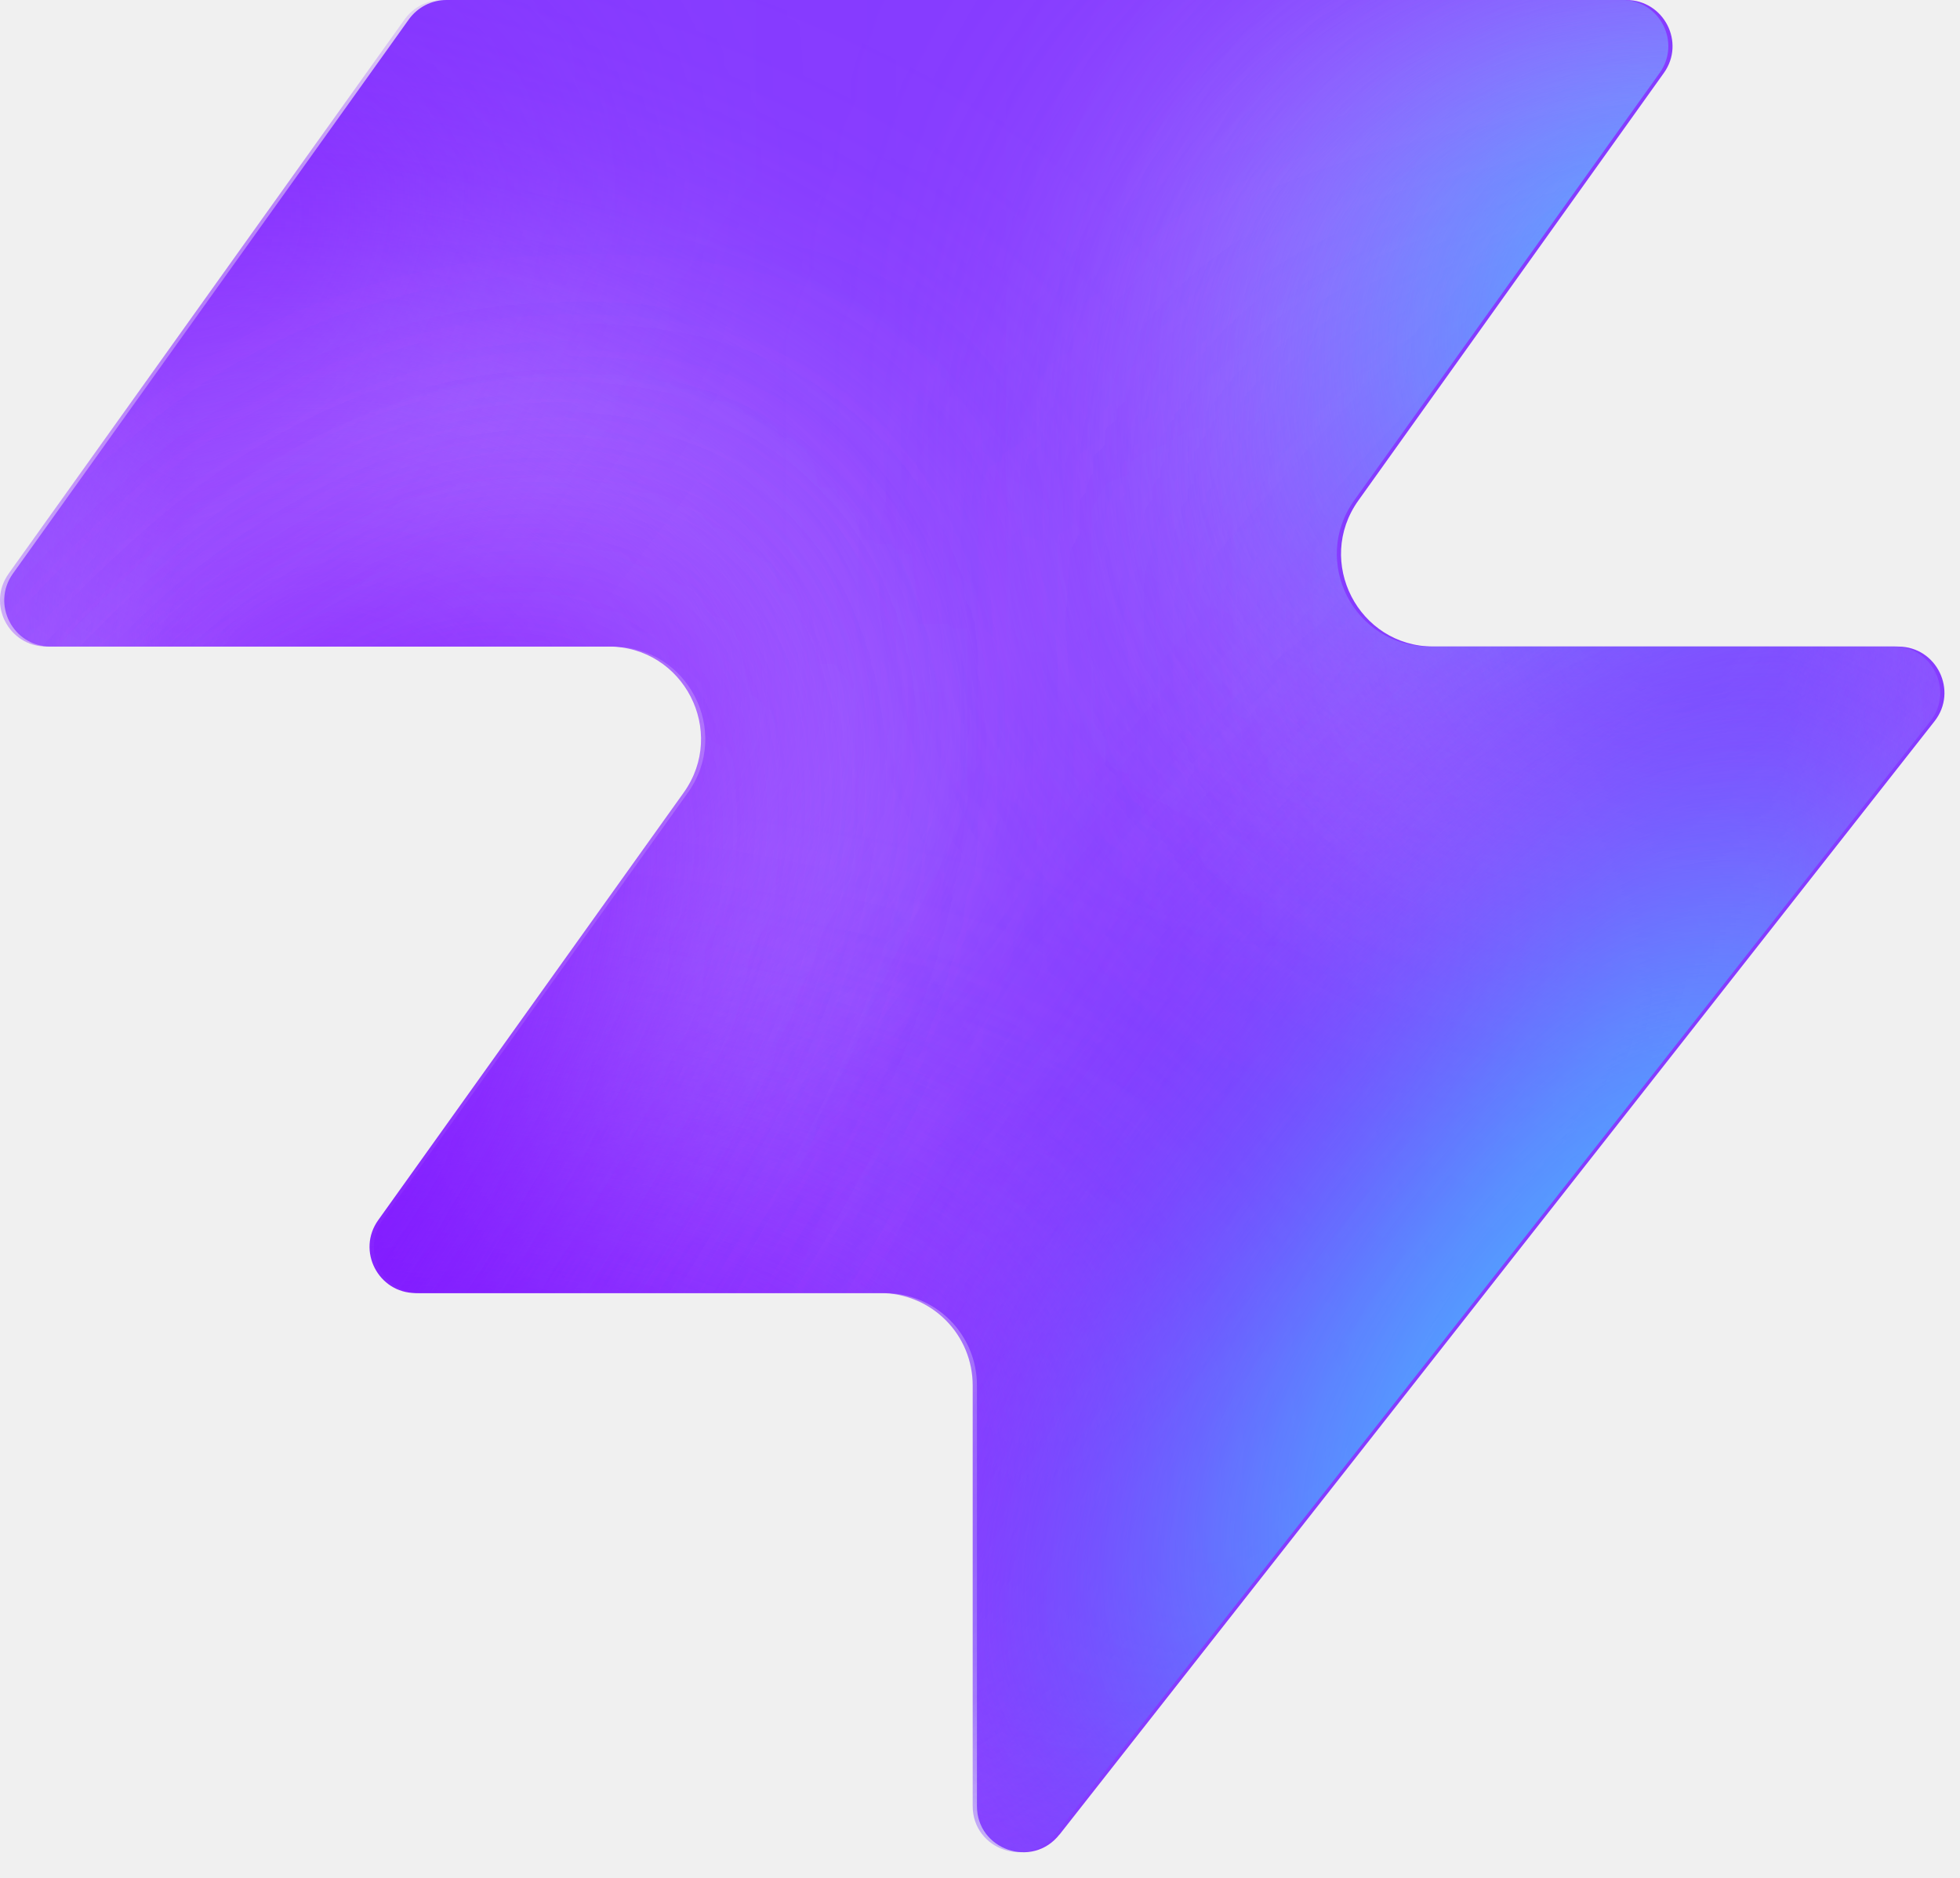
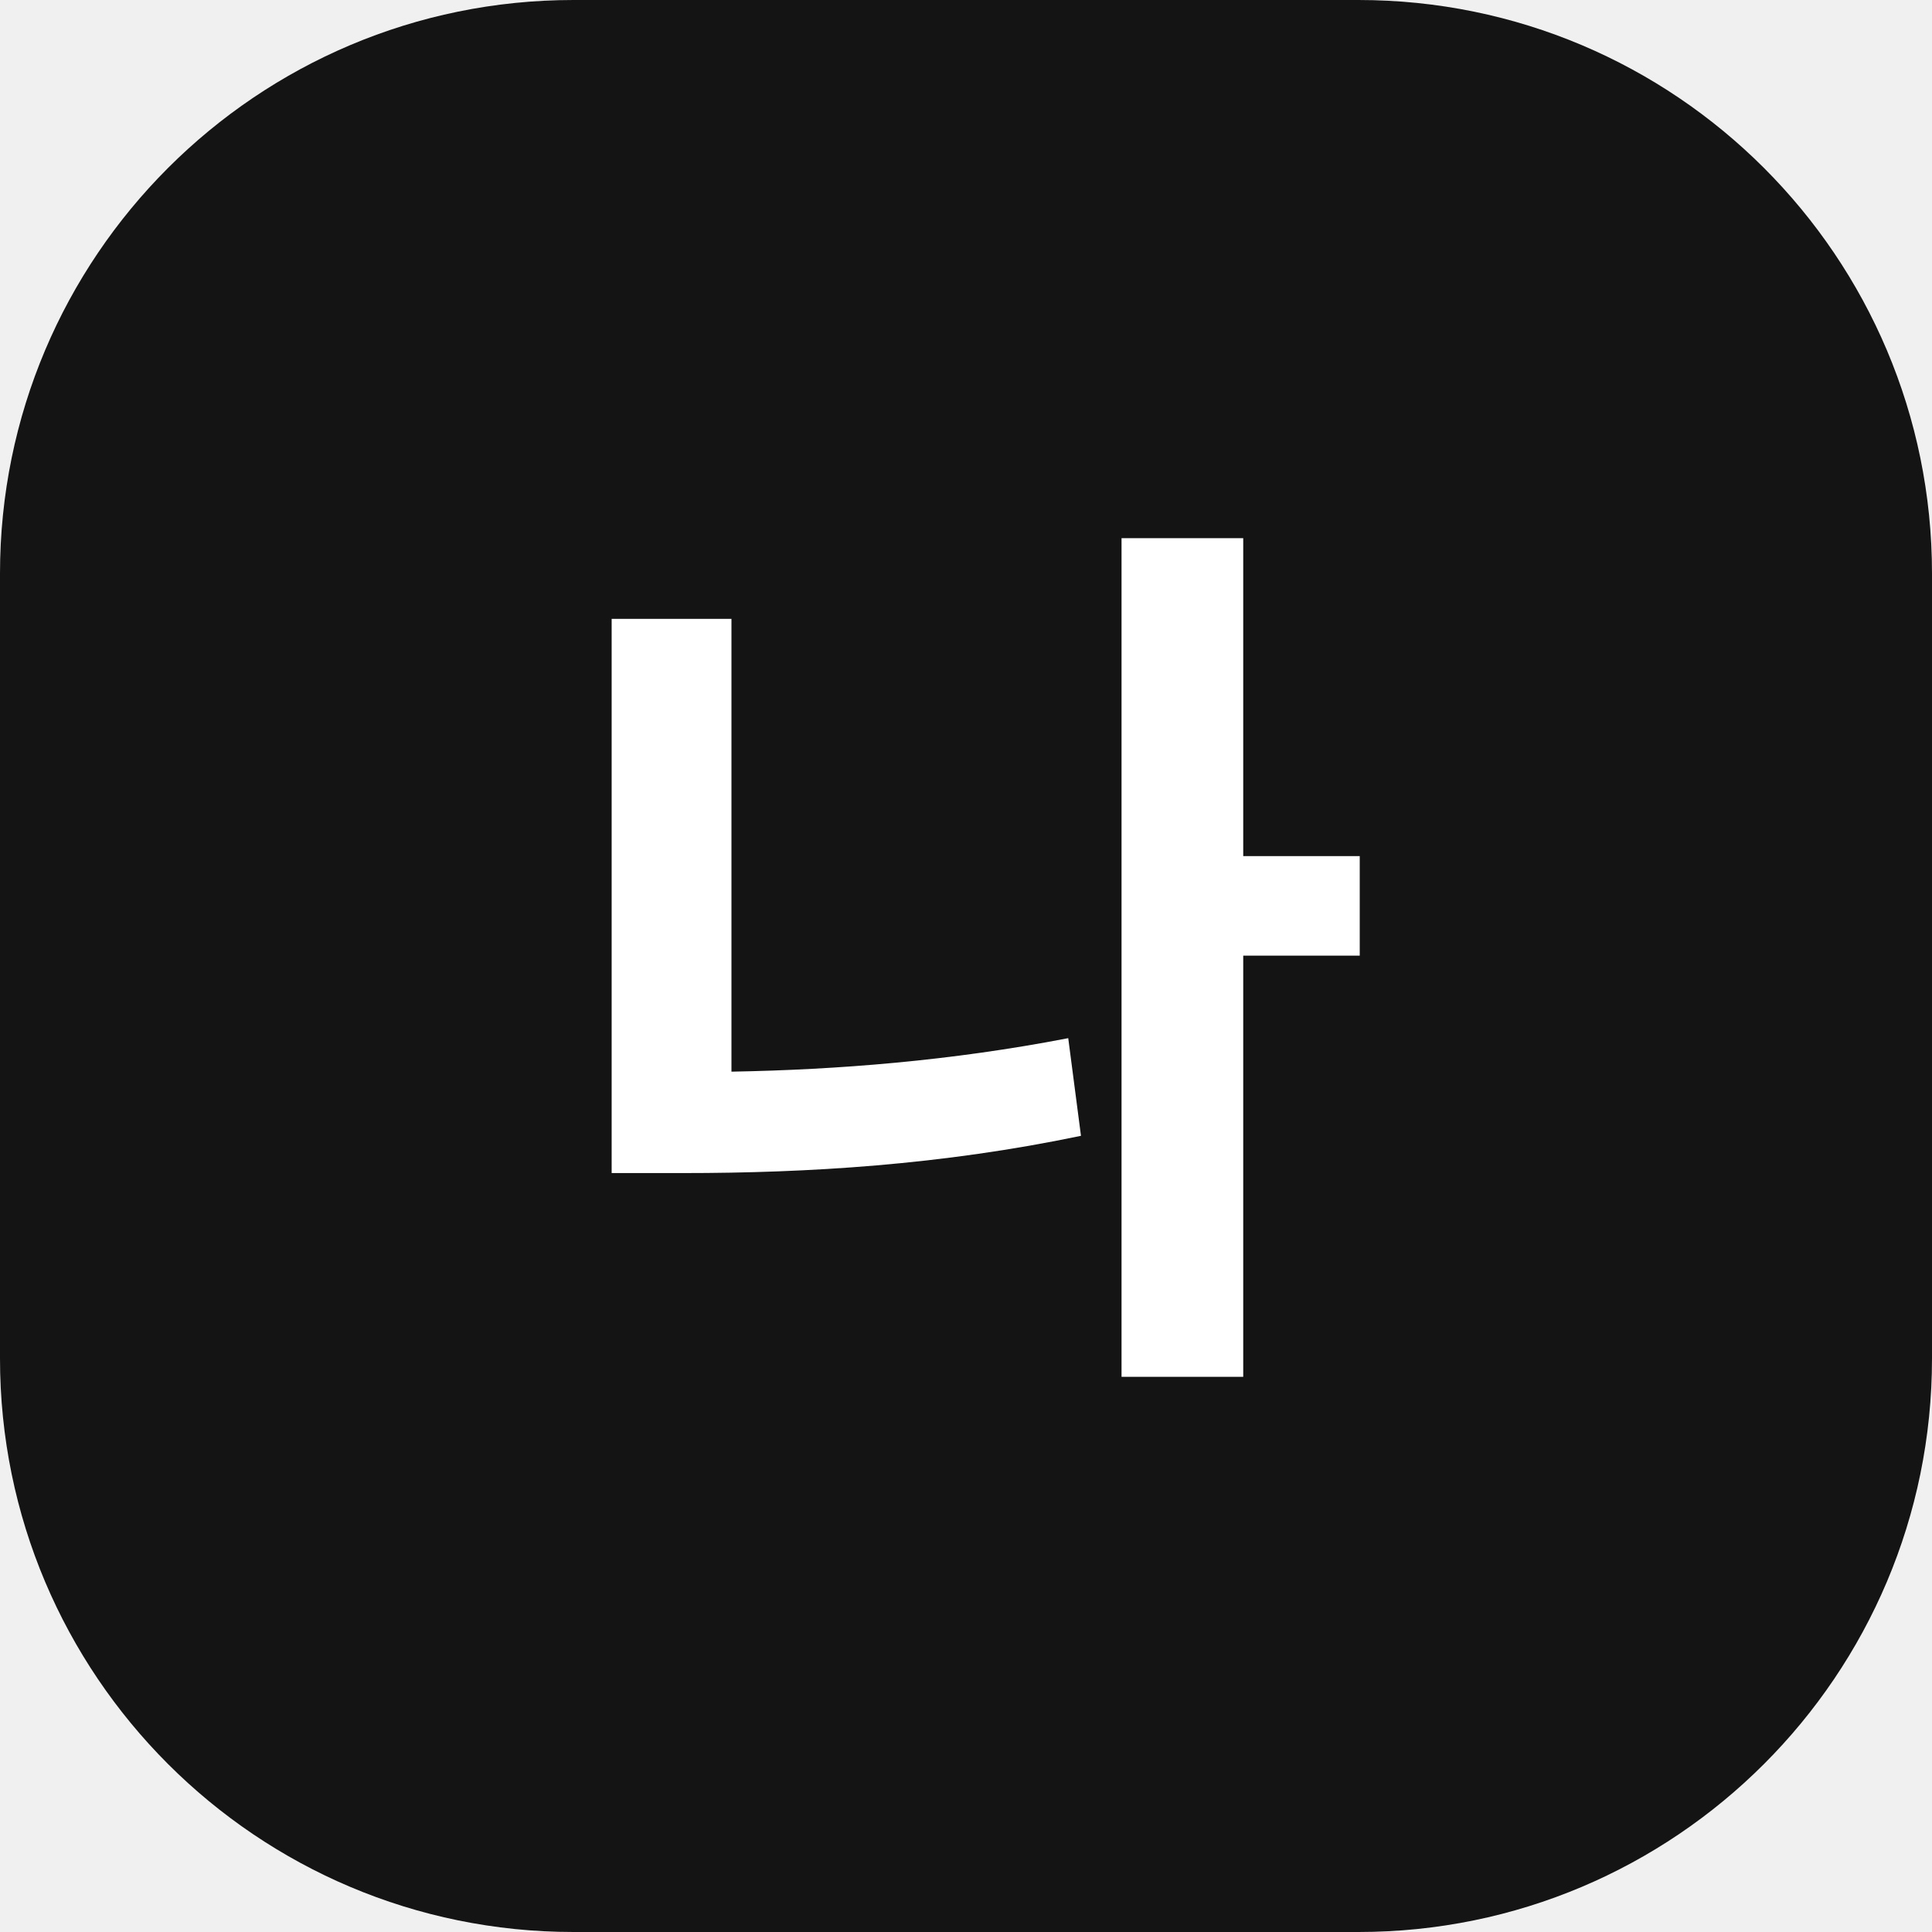
- <svg xmlns="http://www.w3.org/2000/svg" width="48" height="46" fill="none" viewBox="0 0 48 46">
-   <path fill="#863bff" d="M25.946 44.938c-.664.845-2.021.375-2.021-.698V33.937a2.26 2.26 0 0 0-2.262-2.262H10.287c-.92 0-1.456-1.04-.92-1.788l7.48-10.471c1.07-1.497 0-3.578-1.842-3.578H1.237c-.92 0-1.456-1.04-.92-1.788L10.013.474c.214-.297.556-.474.92-.474h28.894c.92 0 1.456 1.04.92 1.788l-7.48 10.471c-1.07 1.498 0 3.579 1.842 3.579h11.377c.943 0 1.473 1.088.89 1.83L25.947 44.94z" style="fill:#863bff;fill:color(display-p3 .525 .23 1);fill-opacity:1" />
-   <mask id="a" width="48" height="46" x="0" y="0" maskUnits="userSpaceOnUse" style="mask-type:alpha">
-     <path fill="#000" d="M25.842 44.938c-.664.844-2.021.375-2.021-.698V33.937a2.26 2.26 0 0 0-2.262-2.262H10.183c-.92 0-1.456-1.04-.92-1.788l7.48-10.471c1.07-1.498 0-3.579-1.842-3.579H1.133c-.92 0-1.456-1.04-.92-1.787L9.91.473c.214-.297.556-.474.92-.474h28.894c.92 0 1.456 1.04.92 1.788l-7.48 10.471c-1.07 1.498 0 3.578 1.842 3.578h11.377c.943 0 1.473 1.088.89 1.832L25.843 44.94z" style="fill:#000;fill-opacity:1" />
-   </mask>
-   <g mask="url(#a)">
-     <g filter="url(#b)">
-       <ellipse cx="5.508" cy="14.704" fill="#ede6ff" rx="5.508" ry="14.704" style="fill:#ede6ff;fill:color(display-p3 .927 .903 1);fill-opacity:1" transform="matrix(.00324 1 1 -.00324 -4.47 31.516)" />
-     </g>
-     <g filter="url(#c)">
-       <ellipse cx="10.399" cy="29.851" fill="#ede6ff" rx="10.399" ry="29.851" style="fill:#ede6ff;fill:color(display-p3 .927 .903 1);fill-opacity:1" transform="matrix(.00324 1 1 -.00324 -39.328 7.883)" />
-     </g>
-     <g filter="url(#d)">
-       <ellipse cx="5.508" cy="30.487" fill="#7e14ff" rx="5.508" ry="30.487" style="fill:#7e14ff;fill:color(display-p3 .492 .077 1);fill-opacity:1" transform="rotate(89.814 -25.913 -14.639)scale(1 -1)" />
-     </g>
-     <g filter="url(#e)">
-       <ellipse cx="5.508" cy="30.599" fill="#7e14ff" rx="5.508" ry="30.599" style="fill:#7e14ff;fill:color(display-p3 .492 .077 1);fill-opacity:1" transform="rotate(89.814 -32.644 -3.334)scale(1 -1)" />
-     </g>
-     <g filter="url(#f)">
-       <ellipse cx="5.508" cy="30.599" fill="#7e14ff" rx="5.508" ry="30.599" style="fill:#7e14ff;fill:color(display-p3 .492 .077 1);fill-opacity:1" transform="matrix(.00324 1 1 -.00324 -34.34 30.47)" />
-     </g>
-     <g filter="url(#g)">
-       <ellipse cx="14.072" cy="22.078" fill="#ede6ff" rx="14.072" ry="22.078" style="fill:#ede6ff;fill:color(display-p3 .927 .903 1);fill-opacity:1" transform="rotate(93.35 24.506 48.493)scale(-1 1)" />
-     </g>
-     <g filter="url(#h)">
-       <ellipse cx="3.47" cy="21.501" fill="#7e14ff" rx="3.47" ry="21.501" style="fill:#7e14ff;fill:color(display-p3 .492 .077 1);fill-opacity:1" transform="rotate(89.009 28.708 47.59)scale(-1 1)" />
-     </g>
-     <g filter="url(#i)">
-       <ellipse cx="3.47" cy="21.501" fill="#7e14ff" rx="3.47" ry="21.501" style="fill:#7e14ff;fill:color(display-p3 .492 .077 1);fill-opacity:1" transform="rotate(89.009 28.708 47.59)scale(-1 1)" />
-     </g>
-     <g filter="url(#j)">
-       <ellipse cx=".387" cy="8.972" fill="#7e14ff" rx="4.407" ry="29.108" style="fill:#7e14ff;fill:color(display-p3 .492 .077 1);fill-opacity:1" transform="rotate(39.51 .387 8.972)" />
-     </g>
-     <g filter="url(#k)">
-       <ellipse cx="47.523" cy="-6.092" fill="#7e14ff" rx="4.407" ry="29.108" style="fill:#7e14ff;fill:color(display-p3 .492 .077 1);fill-opacity:1" transform="rotate(37.892 47.523 -6.092)" />
-     </g>
-     <g filter="url(#l)">
-       <ellipse cx="41.412" cy="6.333" fill="#47bfff" rx="5.971" ry="9.665" style="fill:#47bfff;fill:color(display-p3 .28 .748 1);fill-opacity:1" transform="rotate(37.892 41.412 6.333)" />
-     </g>
-     <g filter="url(#m)">
-       <ellipse cx="-1.879" cy="38.332" fill="#7e14ff" rx="4.407" ry="29.108" style="fill:#7e14ff;fill:color(display-p3 .492 .077 1);fill-opacity:1" transform="rotate(37.892 -1.88 38.332)" />
-     </g>
-     <g filter="url(#n)">
-       <ellipse cx="-1.879" cy="38.332" fill="#7e14ff" rx="4.407" ry="29.108" style="fill:#7e14ff;fill:color(display-p3 .492 .077 1);fill-opacity:1" transform="rotate(37.892 -1.88 38.332)" />
-     </g>
-     <g filter="url(#o)">
-       <ellipse cx="35.651" cy="29.907" fill="#7e14ff" rx="4.407" ry="29.108" style="fill:#7e14ff;fill:color(display-p3 .492 .077 1);fill-opacity:1" transform="rotate(37.892 35.651 29.907)" />
-     </g>
-     <g filter="url(#p)">
-       <ellipse cx="38.418" cy="32.4" fill="#47bfff" rx="5.971" ry="15.297" style="fill:#47bfff;fill:color(display-p3 .28 .748 1);fill-opacity:1" transform="rotate(37.892 38.418 32.4)" />
-     </g>
-   </g>
-   <defs>
-     <filter id="b" width="60.045" height="41.654" x="-19.77" y="16.149" color-interpolation-filters="sRGB" filterUnits="userSpaceOnUse">
-       <feFlood flood-opacity="0" result="BackgroundImageFix" />
-       <feBlend in="SourceGraphic" in2="BackgroundImageFix" result="shape" />
-       <feGaussianBlur result="effect1_foregroundBlur_2002_17158" stdDeviation="7.659" />
-     </filter>
-     <filter id="c" width="90.34" height="51.437" x="-54.613" y="-7.533" color-interpolation-filters="sRGB" filterUnits="userSpaceOnUse">
-       <feFlood flood-opacity="0" result="BackgroundImageFix" />
-       <feBlend in="SourceGraphic" in2="BackgroundImageFix" result="shape" />
-       <feGaussianBlur result="effect1_foregroundBlur_2002_17158" stdDeviation="7.659" />
-     </filter>
-     <filter id="d" width="79.355" height="29.4" x="-49.64" y="2.03" color-interpolation-filters="sRGB" filterUnits="userSpaceOnUse">
-       <feFlood flood-opacity="0" result="BackgroundImageFix" />
-       <feBlend in="SourceGraphic" in2="BackgroundImageFix" result="shape" />
-       <feGaussianBlur result="effect1_foregroundBlur_2002_17158" stdDeviation="4.596" />
-     </filter>
-     <filter id="e" width="79.579" height="29.4" x="-45.045" y="20.029" color-interpolation-filters="sRGB" filterUnits="userSpaceOnUse">
-       <feFlood flood-opacity="0" result="BackgroundImageFix" />
-       <feBlend in="SourceGraphic" in2="BackgroundImageFix" result="shape" />
-       <feGaussianBlur result="effect1_foregroundBlur_2002_17158" stdDeviation="4.596" />
-     </filter>
-     <filter id="f" width="79.579" height="29.4" x="-43.513" y="21.178" color-interpolation-filters="sRGB" filterUnits="userSpaceOnUse">
-       <feFlood flood-opacity="0" result="BackgroundImageFix" />
-       <feBlend in="SourceGraphic" in2="BackgroundImageFix" result="shape" />
-       <feGaussianBlur result="effect1_foregroundBlur_2002_17158" stdDeviation="4.596" />
-     </filter>
-     <filter id="g" width="74.749" height="58.852" x="15.756" y="-17.901" color-interpolation-filters="sRGB" filterUnits="userSpaceOnUse">
-       <feFlood flood-opacity="0" result="BackgroundImageFix" />
-       <feBlend in="SourceGraphic" in2="BackgroundImageFix" result="shape" />
-       <feGaussianBlur result="effect1_foregroundBlur_2002_17158" stdDeviation="7.659" />
-     </filter>
-     <filter id="h" width="61.377" height="25.362" x="23.548" y="2.284" color-interpolation-filters="sRGB" filterUnits="userSpaceOnUse">
-       <feFlood flood-opacity="0" result="BackgroundImageFix" />
-       <feBlend in="SourceGraphic" in2="BackgroundImageFix" result="shape" />
-       <feGaussianBlur result="effect1_foregroundBlur_2002_17158" stdDeviation="4.596" />
-     </filter>
-     <filter id="i" width="61.377" height="25.362" x="23.548" y="2.284" color-interpolation-filters="sRGB" filterUnits="userSpaceOnUse">
-       <feFlood flood-opacity="0" result="BackgroundImageFix" />
-       <feBlend in="SourceGraphic" in2="BackgroundImageFix" result="shape" />
-       <feGaussianBlur result="effect1_foregroundBlur_2002_17158" stdDeviation="4.596" />
-     </filter>
-     <filter id="j" width="56.045" height="63.649" x="-27.636" y="-22.853" color-interpolation-filters="sRGB" filterUnits="userSpaceOnUse">
-       <feFlood flood-opacity="0" result="BackgroundImageFix" />
-       <feBlend in="SourceGraphic" in2="BackgroundImageFix" result="shape" />
-       <feGaussianBlur result="effect1_foregroundBlur_2002_17158" stdDeviation="4.596" />
-     </filter>
-     <filter id="k" width="54.814" height="64.646" x="20.116" y="-38.415" color-interpolation-filters="sRGB" filterUnits="userSpaceOnUse">
-       <feFlood flood-opacity="0" result="BackgroundImageFix" />
-       <feBlend in="SourceGraphic" in2="BackgroundImageFix" result="shape" />
-       <feGaussianBlur result="effect1_foregroundBlur_2002_17158" stdDeviation="4.596" />
-     </filter>
-     <filter id="l" width="33.541" height="35.313" x="24.641" y="-11.323" color-interpolation-filters="sRGB" filterUnits="userSpaceOnUse">
-       <feFlood flood-opacity="0" result="BackgroundImageFix" />
-       <feBlend in="SourceGraphic" in2="BackgroundImageFix" result="shape" />
-       <feGaussianBlur result="effect1_foregroundBlur_2002_17158" stdDeviation="4.596" />
-     </filter>
-     <filter id="m" width="54.814" height="64.646" x="-29.286" y="6.009" color-interpolation-filters="sRGB" filterUnits="userSpaceOnUse">
-       <feFlood flood-opacity="0" result="BackgroundImageFix" />
-       <feBlend in="SourceGraphic" in2="BackgroundImageFix" result="shape" />
-       <feGaussianBlur result="effect1_foregroundBlur_2002_17158" stdDeviation="4.596" />
-     </filter>
-     <filter id="n" width="54.814" height="64.646" x="-29.286" y="6.009" color-interpolation-filters="sRGB" filterUnits="userSpaceOnUse">
-       <feFlood flood-opacity="0" result="BackgroundImageFix" />
-       <feBlend in="SourceGraphic" in2="BackgroundImageFix" result="shape" />
-       <feGaussianBlur result="effect1_foregroundBlur_2002_17158" stdDeviation="4.596" />
-     </filter>
-     <filter id="o" width="54.814" height="64.646" x="8.244" y="-2.416" color-interpolation-filters="sRGB" filterUnits="userSpaceOnUse">
-       <feFlood flood-opacity="0" result="BackgroundImageFix" />
-       <feBlend in="SourceGraphic" in2="BackgroundImageFix" result="shape" />
-       <feGaussianBlur result="effect1_foregroundBlur_2002_17158" stdDeviation="4.596" />
-     </filter>
-     <filter id="p" width="39.409" height="43.623" x="18.713" y="10.588" color-interpolation-filters="sRGB" filterUnits="userSpaceOnUse">
-       <feFlood flood-opacity="0" result="BackgroundImageFix" />
-       <feBlend in="SourceGraphic" in2="BackgroundImageFix" result="shape" />
-       <feGaussianBlur result="effect1_foregroundBlur_2002_17158" stdDeviation="4.596" />
-     </filter>
-   </defs>
+ <svg xmlns="http://www.w3.org/2000/svg" viewBox="0 0 64 64">
+   <rect width="64" height="64" rx="19" fill="#141414" />
+   <text x="32" y="43" text-anchor="middle" font-family="Pretendard, -apple-system, 'Apple SD Gothic Neo', sans-serif" font-size="30" font-weight="700" fill="#fff">나</text>
</svg>
